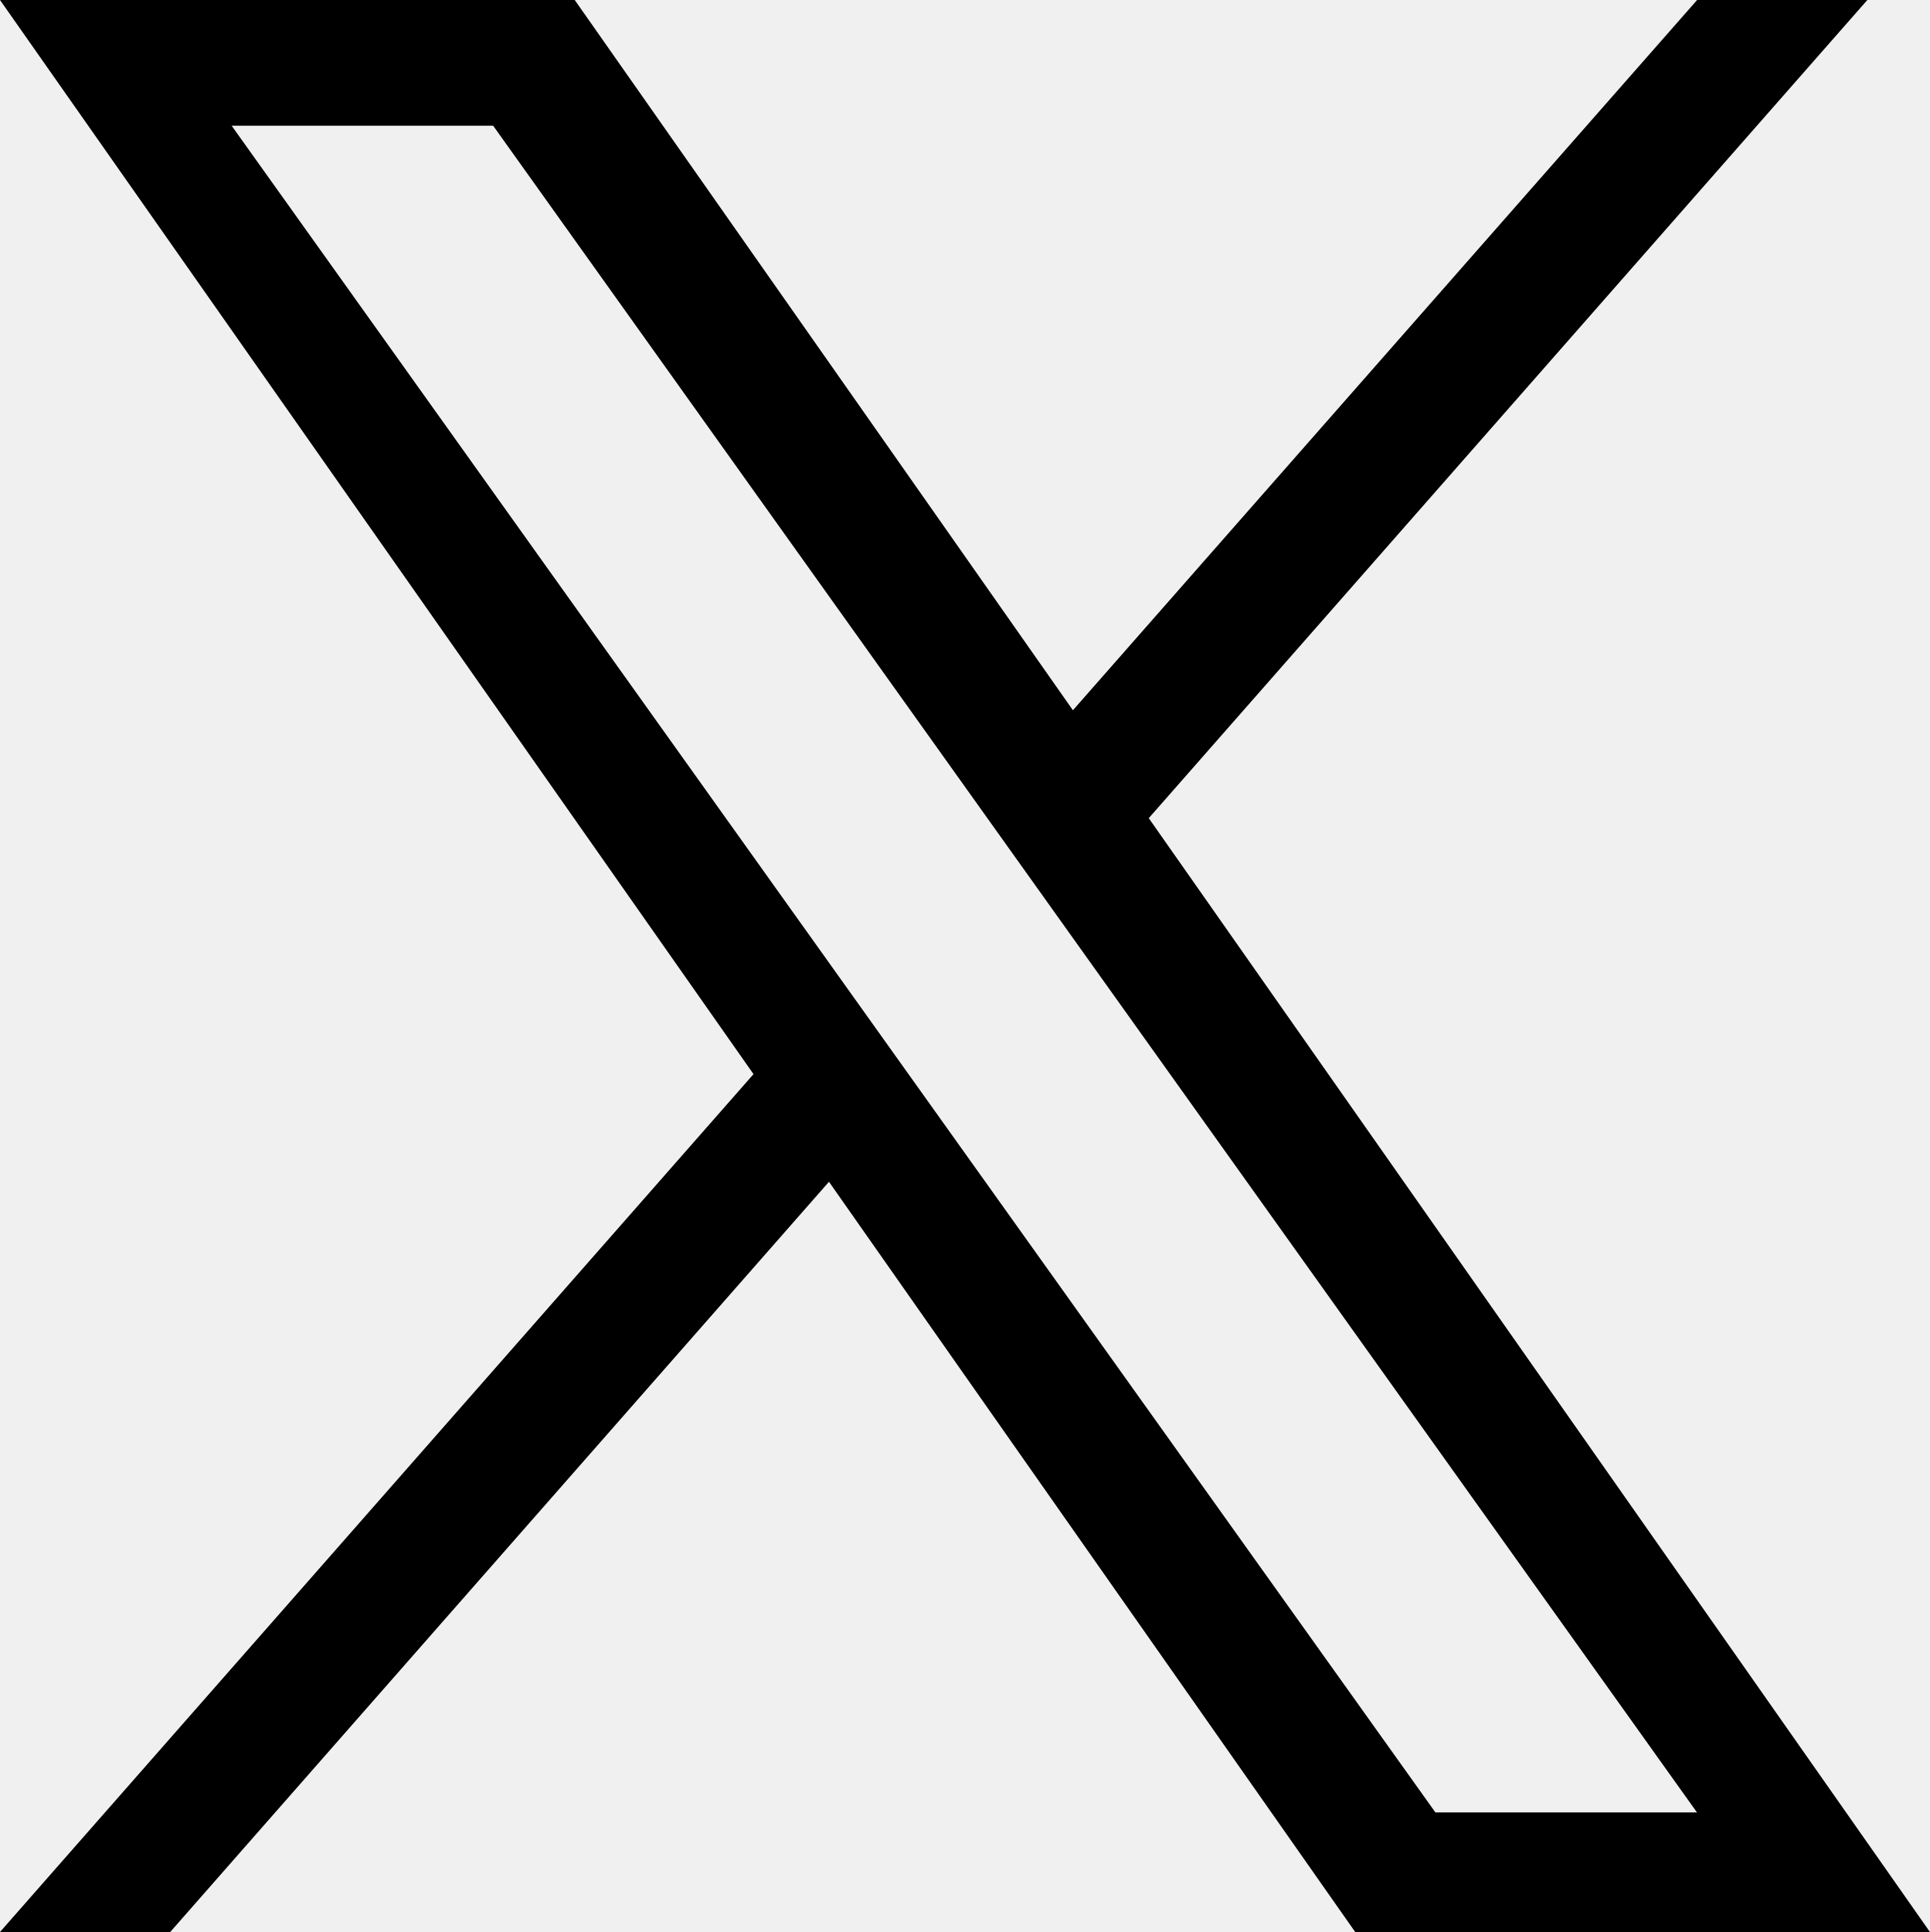
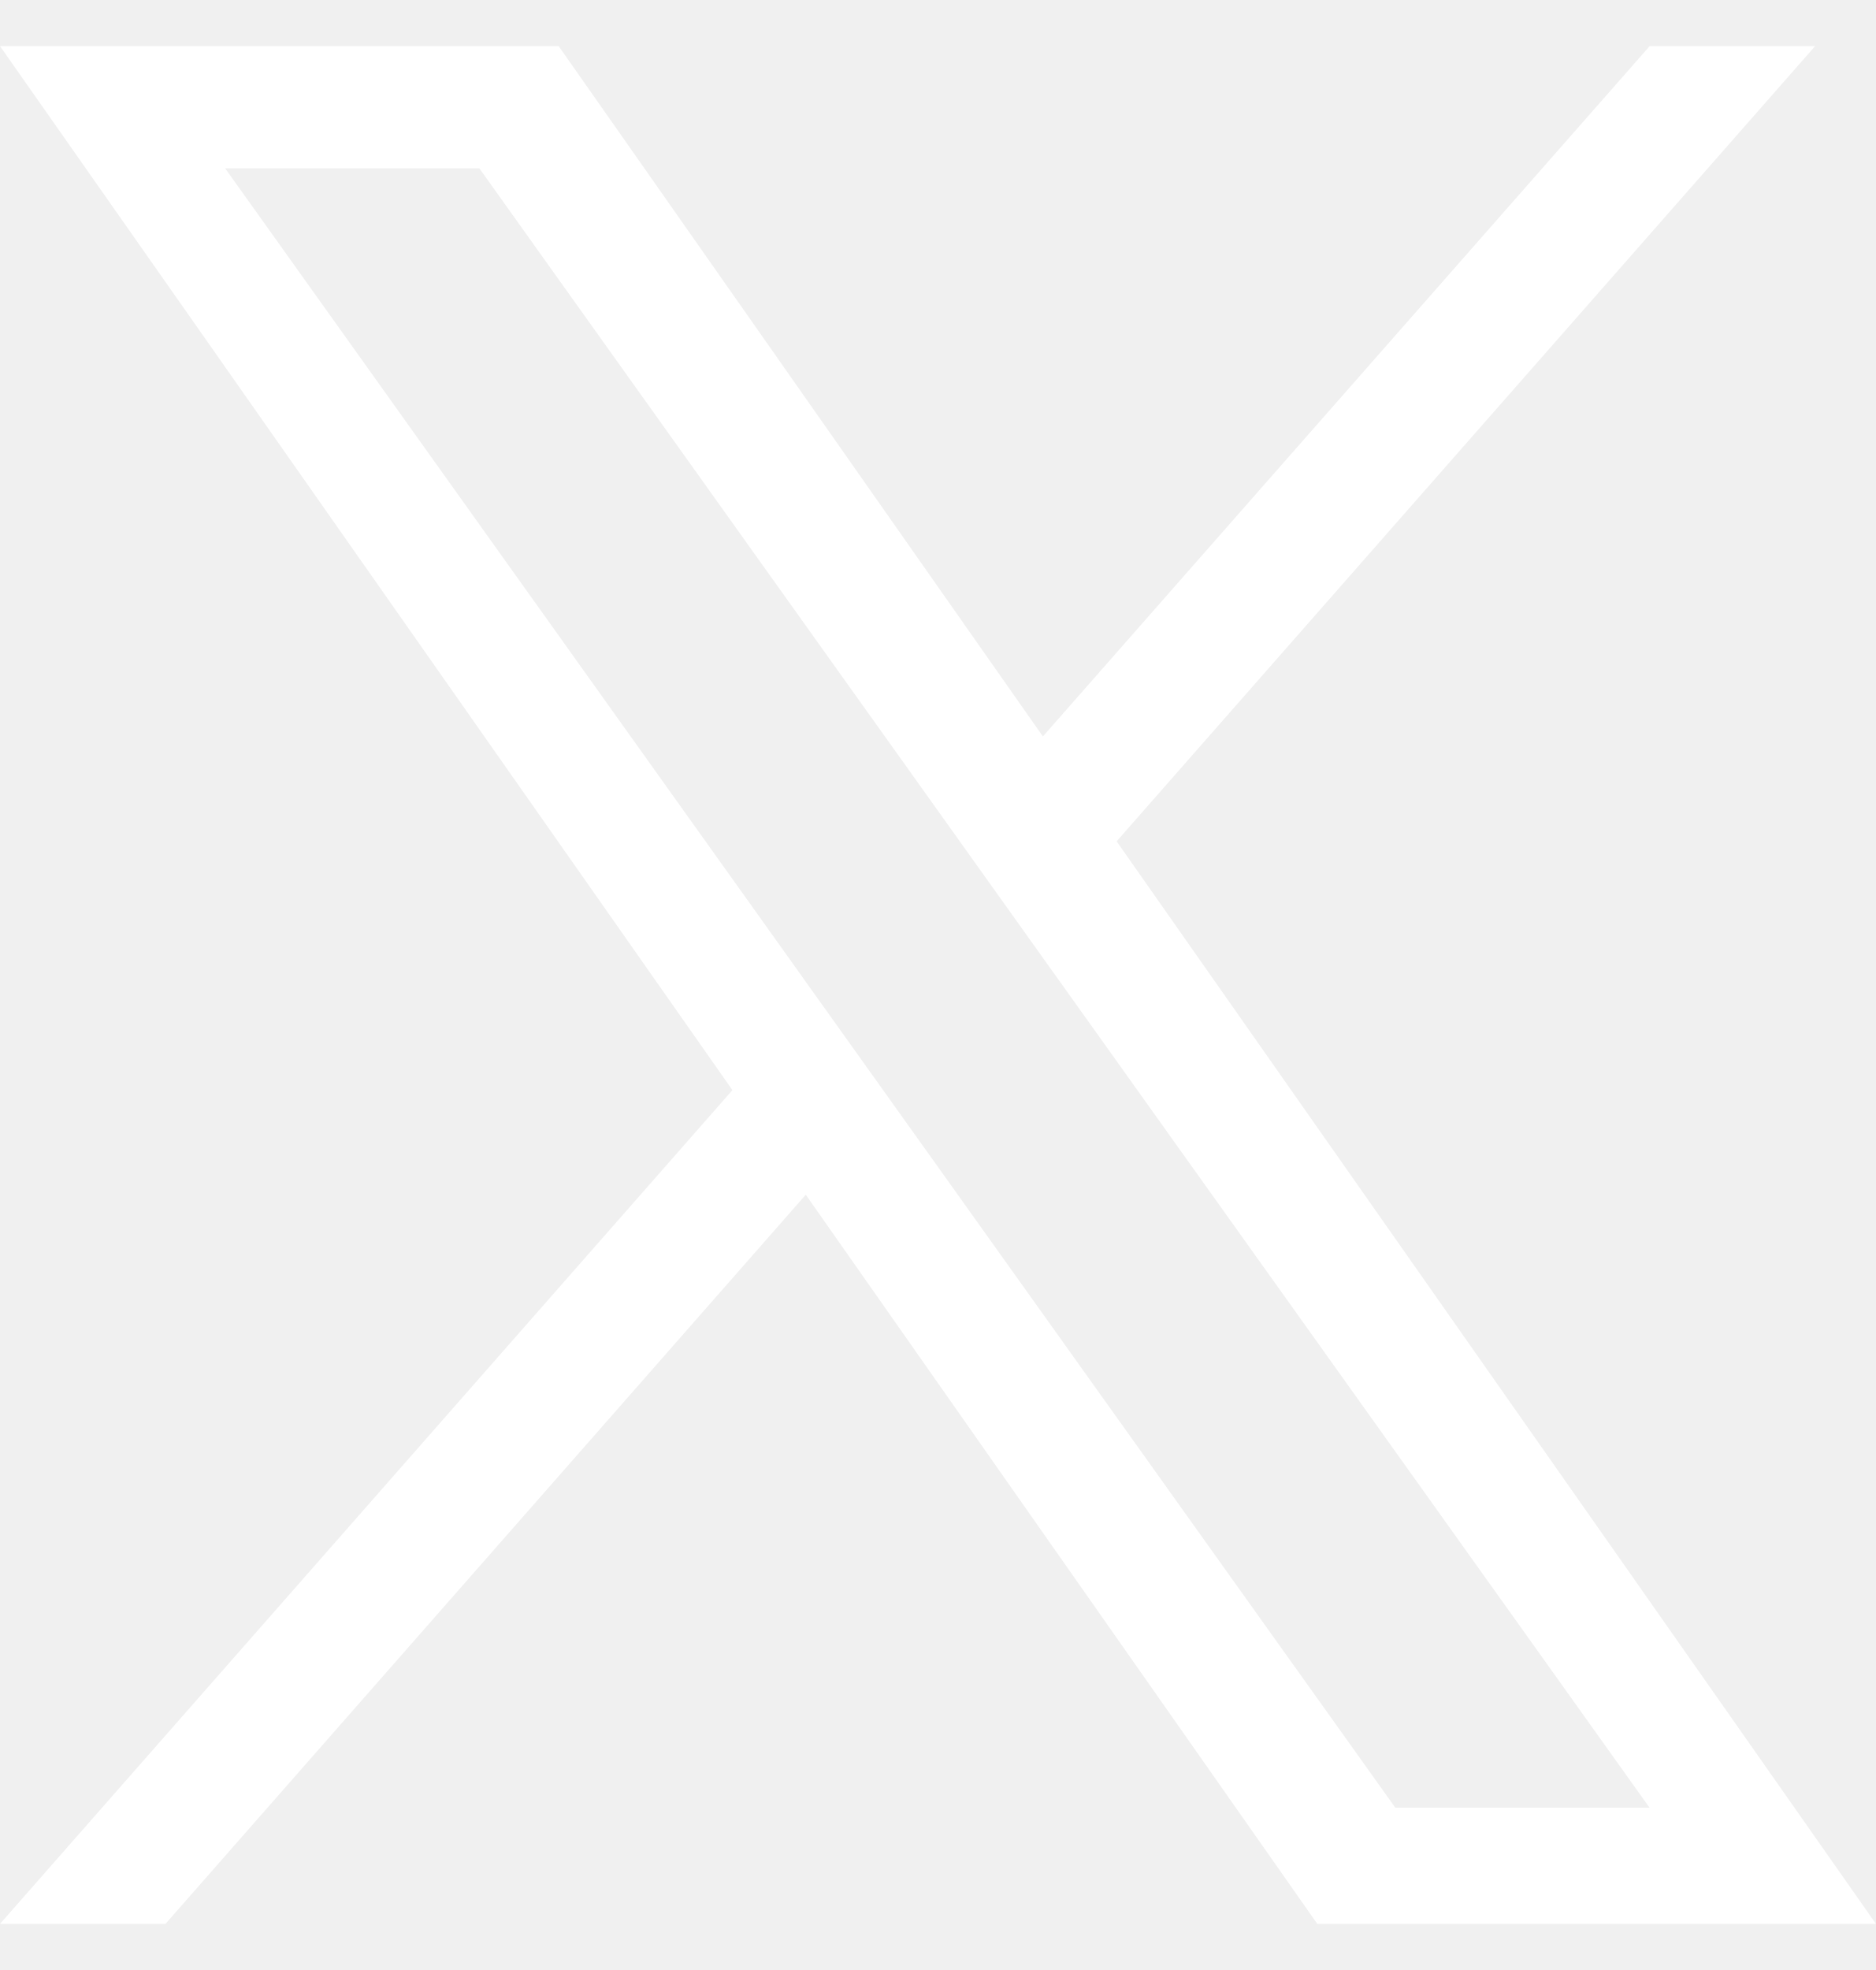
- <svg xmlns="http://www.w3.org/2000/svg" width="300" height="300.251" version="1.1">
-   <path d="M178.57 127.15 290.27 0h-26.46l-97.03 110.38L89.34 0H0l117.13 166.93L0 300.25h26.46l102.4-116.59 81.8 116.59h89.34M36.01 19.54H76.66l187.13 262.13h-40.66" />
+ <svg xmlns="http://www.w3.org/2000/svg" width="40" height="42" viewBox="0 0 40 42" fill="none">
+   <path id="Vector" d="M23.809 17.937L38.703 0.983H35.175L22.237 15.701L11.912 0.983H0L15.617 23.241L0 41.017H3.528L17.181 25.471L28.088 41.017H40M4.801 3.589H10.221L35.172 38.539H29.751" fill="white" style="fill:white;fill-opacity:1;" />
</svg>
